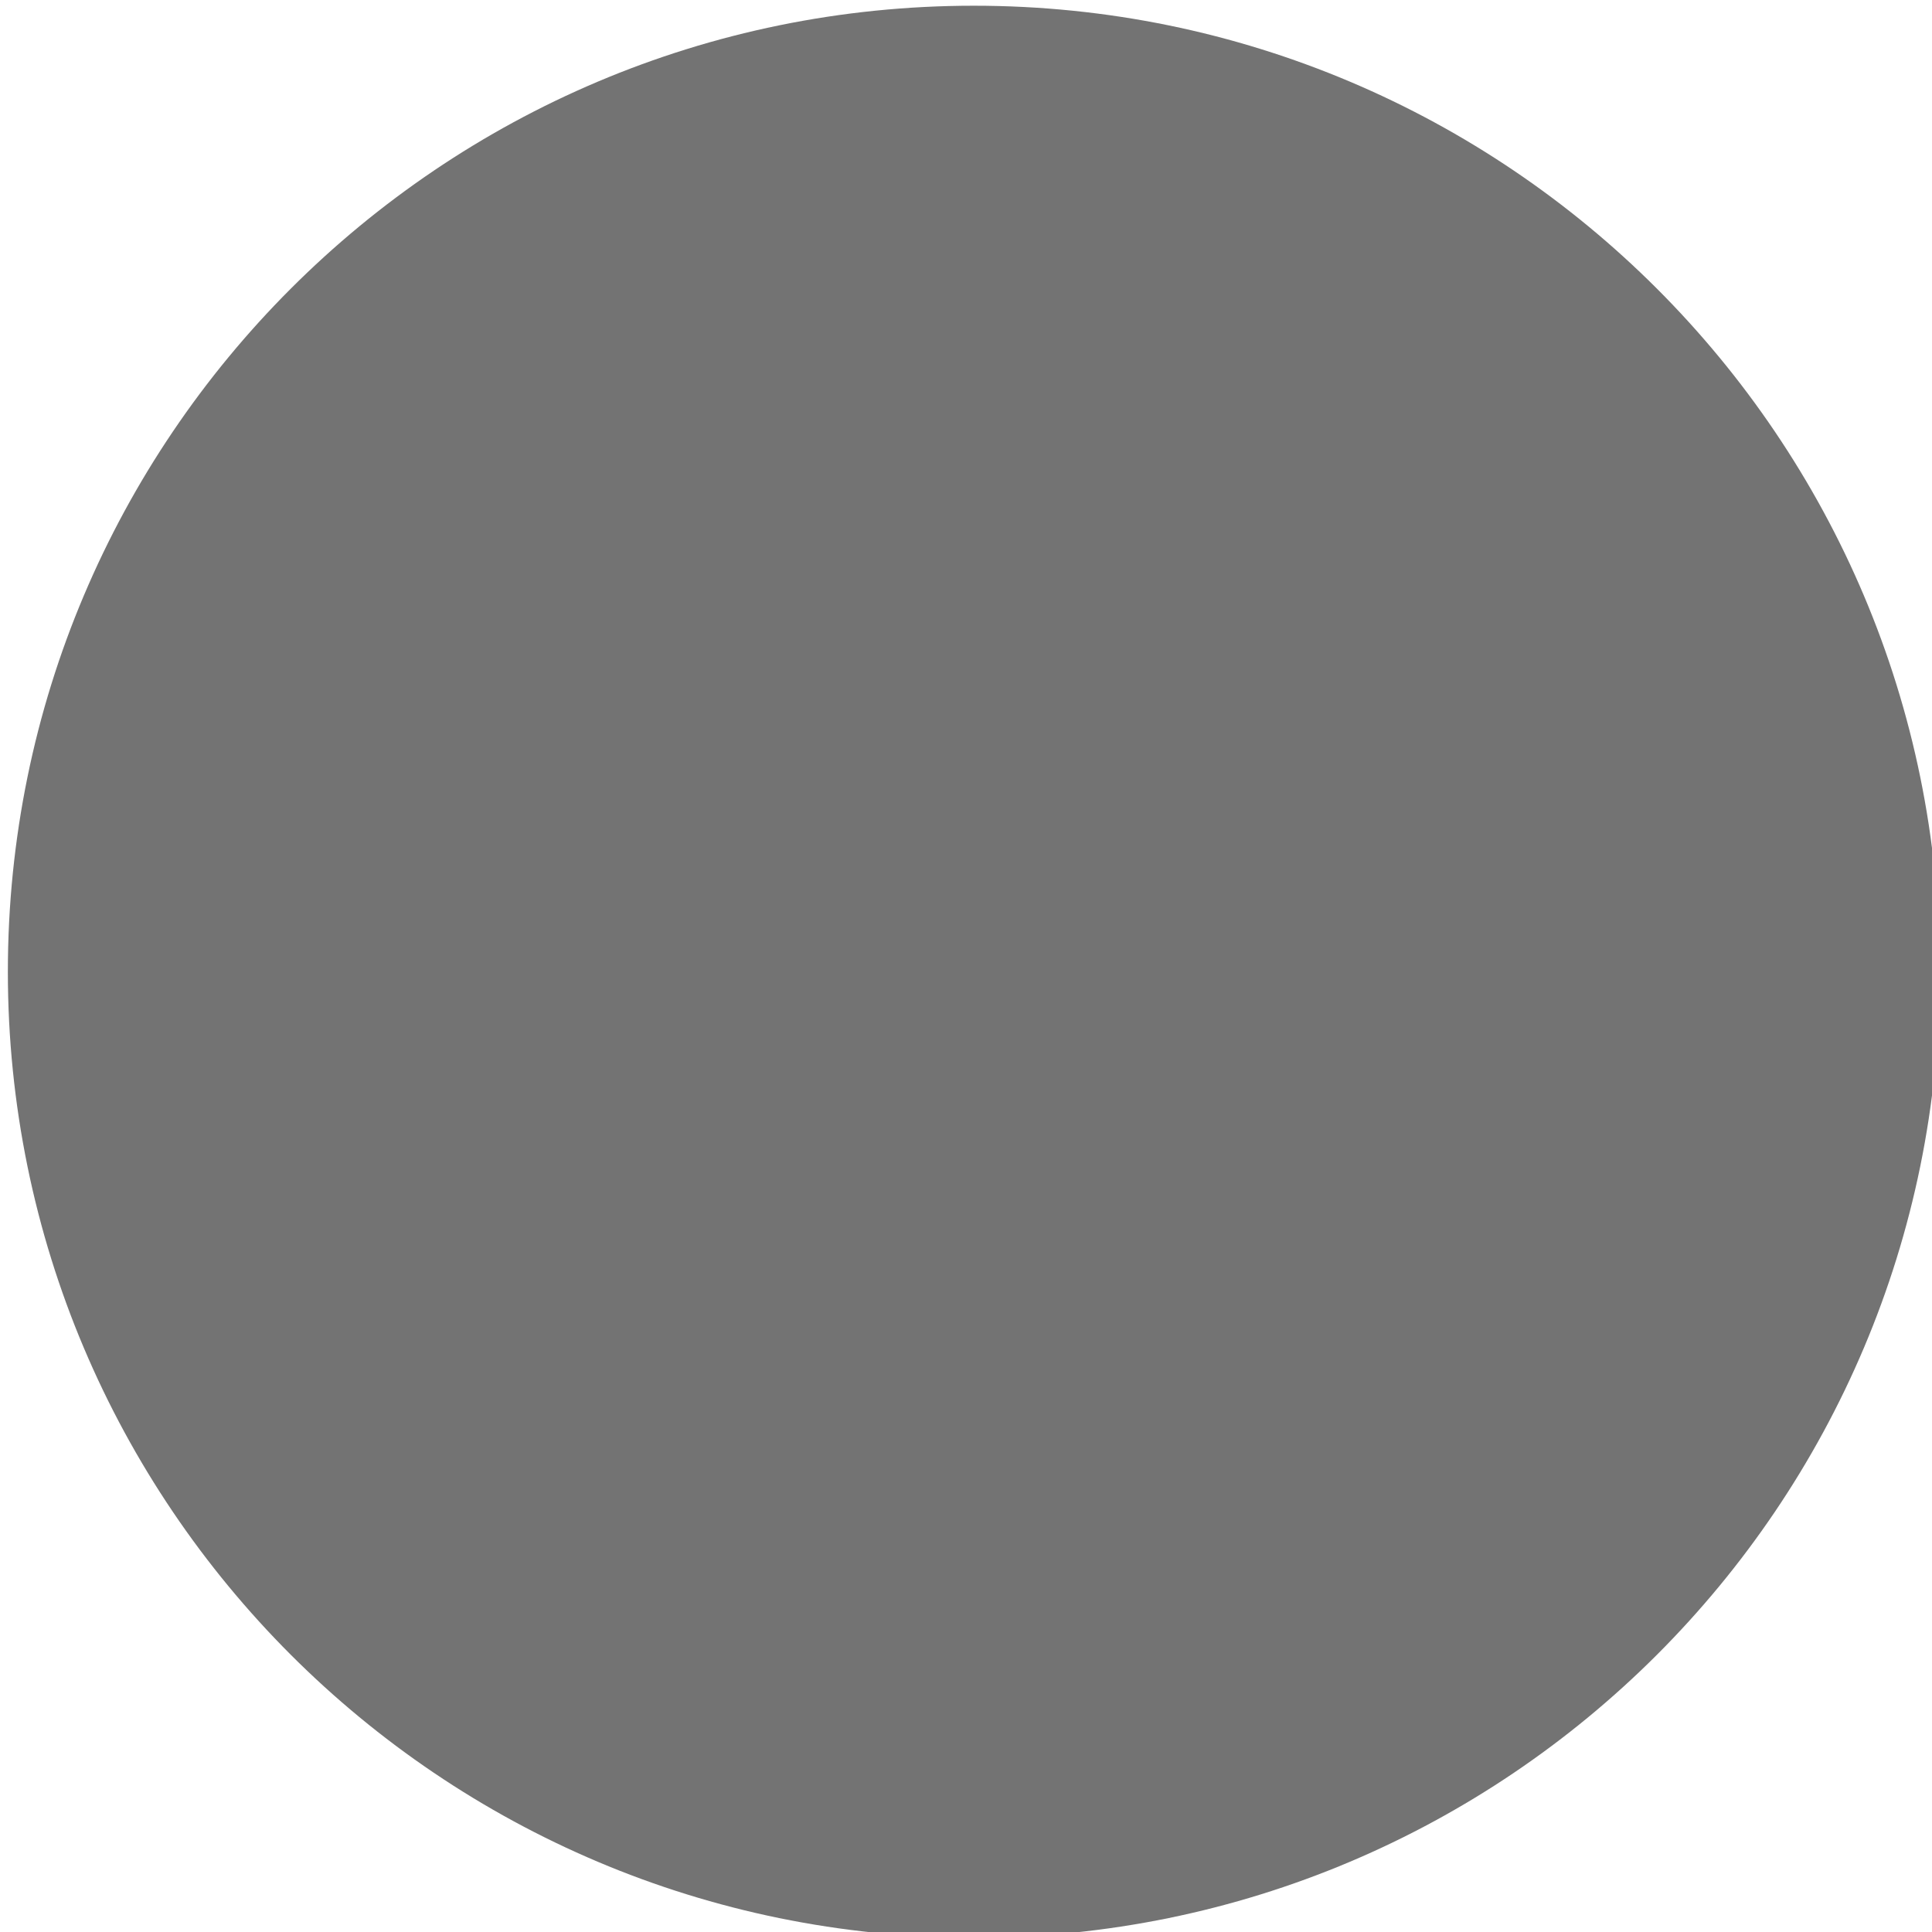
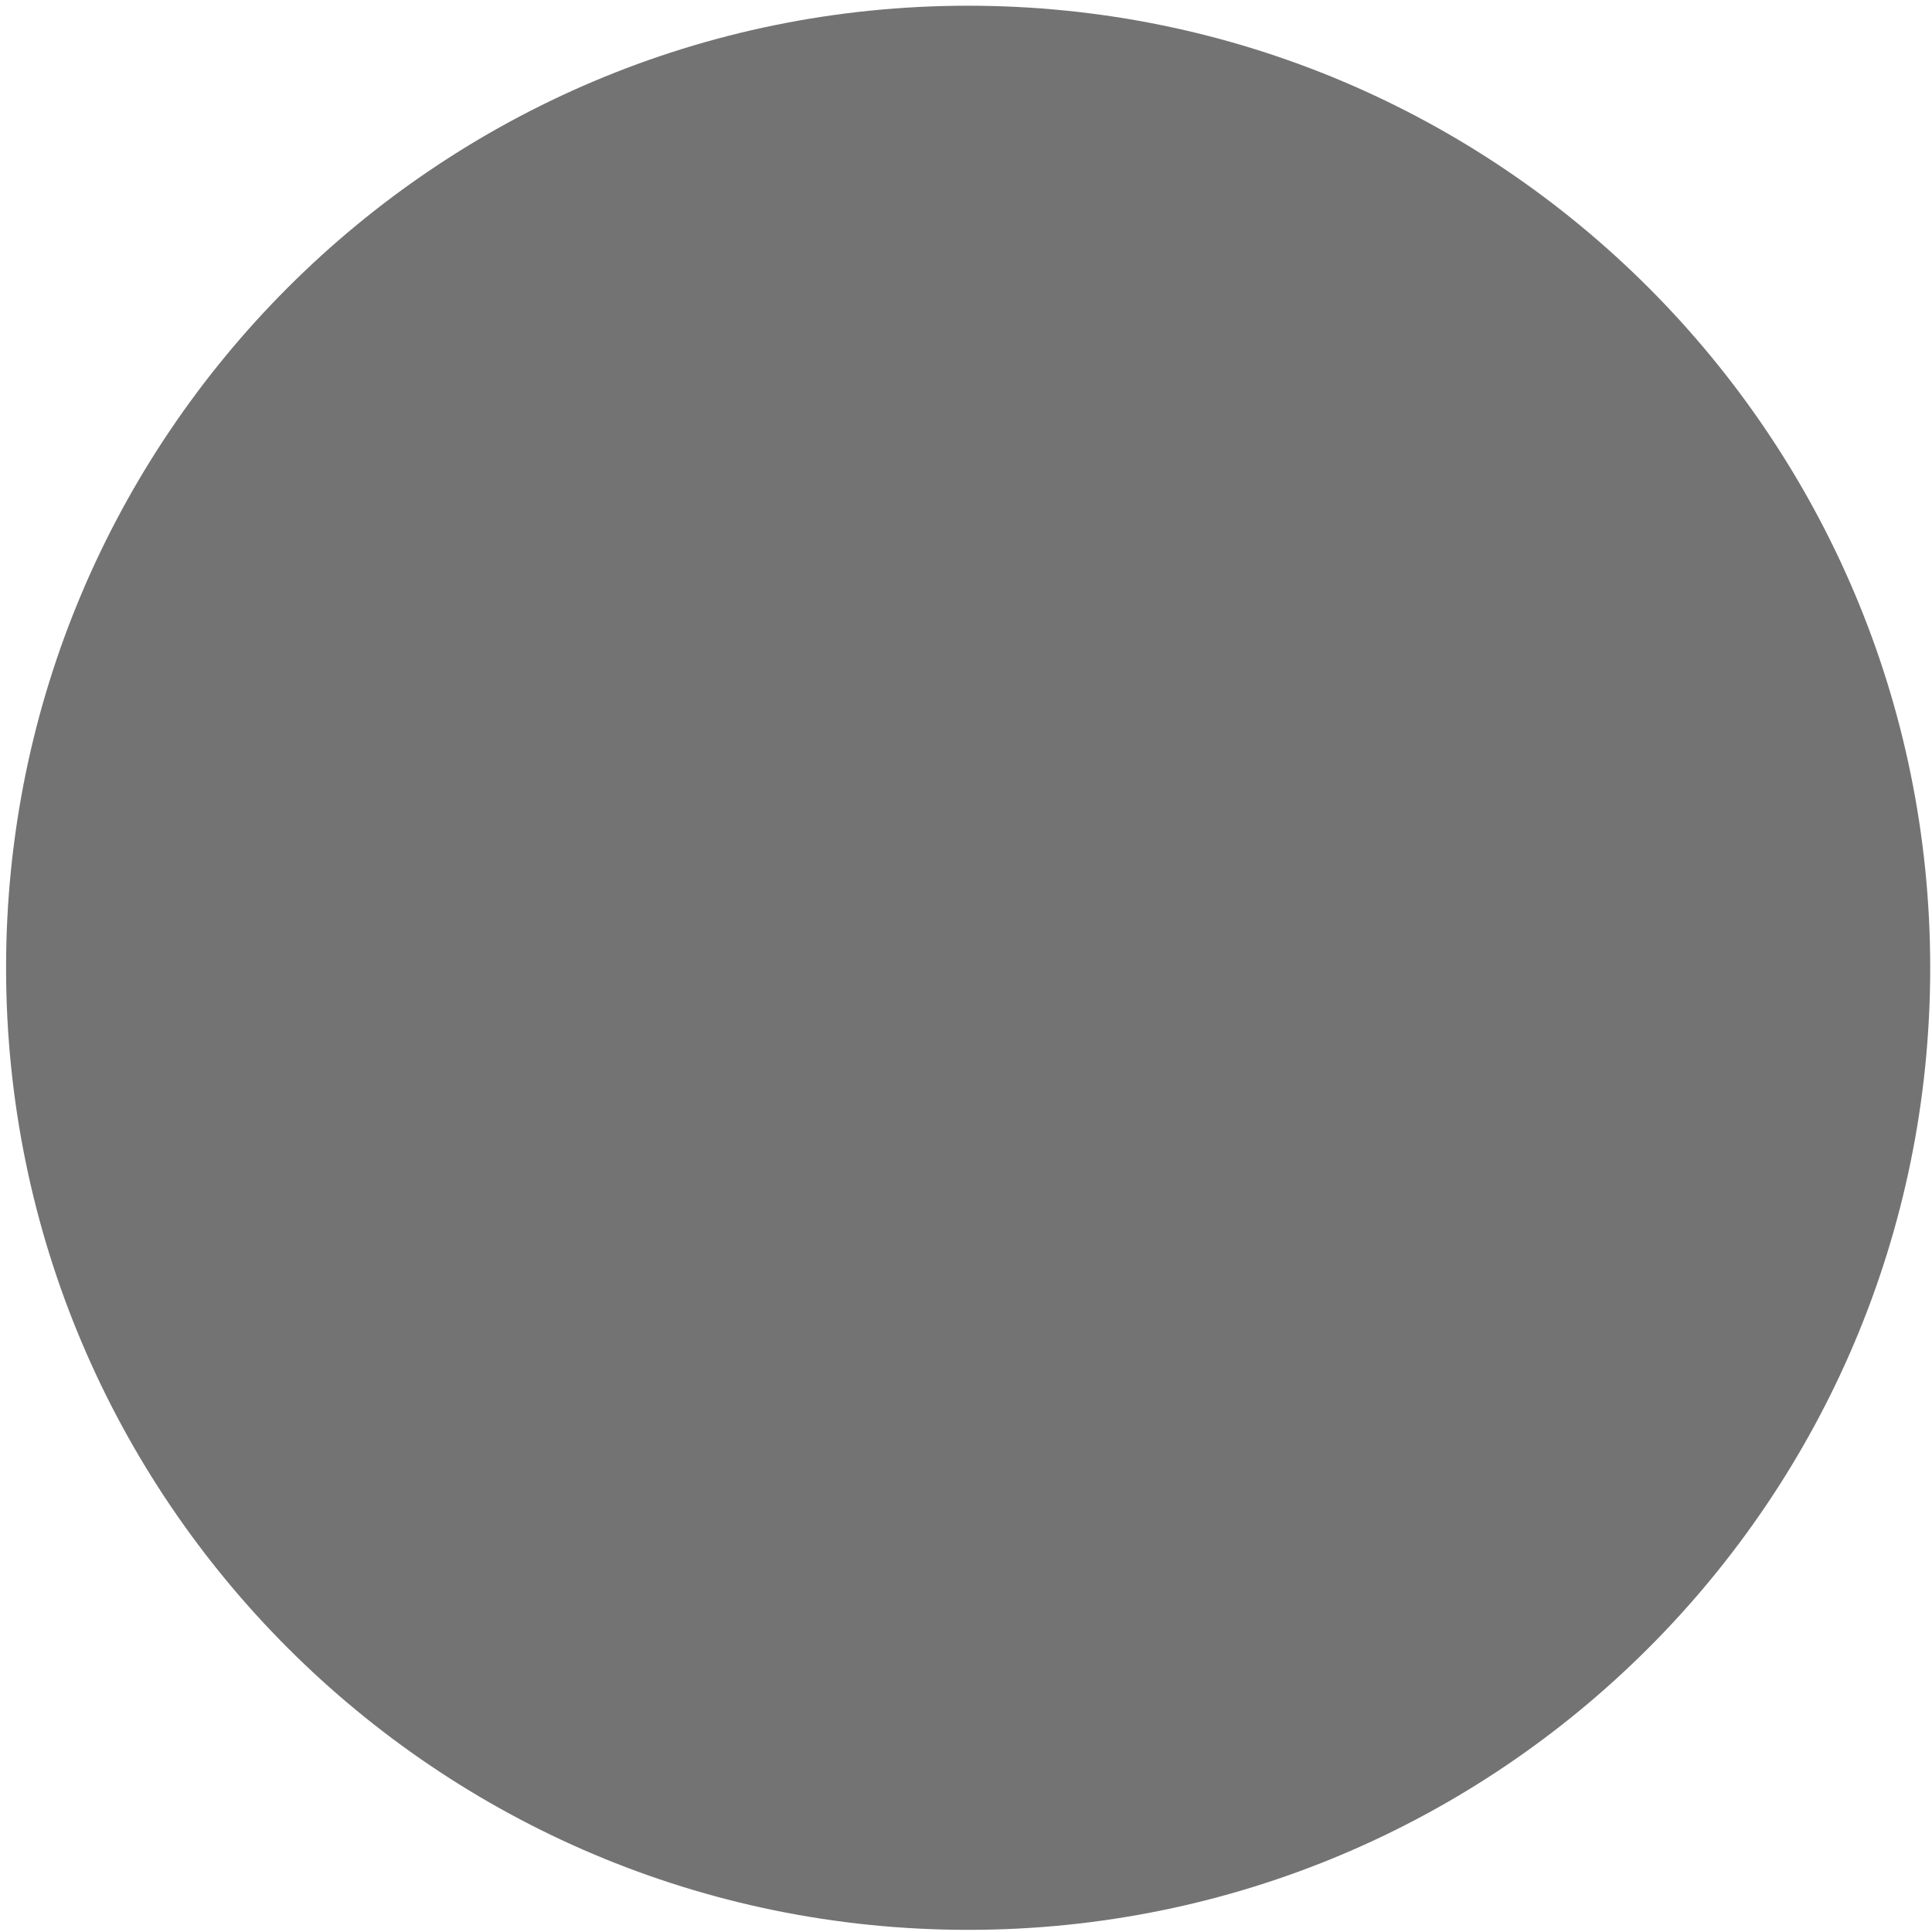
<svg xmlns="http://www.w3.org/2000/svg" width="1080" zoomAndPan="magnify" viewBox="0 0 810 810" height="1080" preserveAspectRatio="xMidYMid meet" version="1.0">
  <defs>
-     <clipPath id="9e0a7dbb33">
-       <path d="M 3.297 2.398 L 810 2.398 L 810 810 L 3.297 810 Z M 3.297 2.398 " clip-rule="nonzero" />
+     <clipPath id="97abd2fe27">
+       <path d="M 2.547 2.398 L 809.25 2.398 L 809.25 809.102 L 2.547 809.102 Z M 2.547 2.398 " clip-rule="nonzero" />
    </clipPath>
-     <clipPath id="7cd3dc1943">
-       <path d="M 408.297 2.398 C 184.625 2.398 3.297 183.723 3.297 407.398 C 3.297 631.074 184.625 812.398 408.297 812.398 C 631.973 812.398 813.297 631.074 813.297 407.398 C 813.297 183.723 631.973 2.398 408.297 2.398 Z M 408.297 2.398 " clip-rule="nonzero" />
+     <clipPath id="579a9ab1d2">
+       <path d="M 405.898 2.398 C 183.137 2.398 2.547 182.984 2.547 405.75 C 2.547 628.516 183.137 809.102 405.898 809.102 C 628.664 809.102 809.25 628.516 809.25 405.75 C 809.25 182.984 628.664 2.398 405.898 2.398 Z M 405.898 2.398 " clip-rule="nonzero" />
    </clipPath>
-     <clipPath id="3bf027480d">
-       <path d="M 0.297 0.398 L 807 0.398 L 807 808 L 0.297 808 Z M 0.297 0.398 " clip-rule="nonzero" />
+     <clipPath id="55df6ed6fd">
+       <path d="M 0.547 0.398 L 807.25 0.398 L 807.25 807.102 L 0.547 807.102 Z M 0.547 0.398 " clip-rule="nonzero" />
    </clipPath>
-     <clipPath id="8057657b13">
-       <path d="M 405.297 0.398 C 181.625 0.398 0.297 181.723 0.297 405.398 C 0.297 629.074 181.625 810.398 405.297 810.398 C 628.973 810.398 810.297 629.074 810.297 405.398 C 810.297 181.723 628.973 0.398 405.297 0.398 Z M 405.297 0.398 " clip-rule="nonzero" />
+     <clipPath id="531a1da4aa">
+       <path d="M 403.898 0.398 C 181.137 0.398 0.547 180.984 0.547 403.75 C 0.547 626.516 181.137 807.102 403.898 807.102 C 626.664 807.102 807.25 626.516 807.25 403.75 C 807.25 180.984 626.664 0.398 403.898 0.398 Z M 403.898 0.398 " clip-rule="nonzero" />
    </clipPath>
-     <clipPath id="489000160c">
-       <rect x="0" width="807" y="0" height="808" />
+     <clipPath id="90446f50c7">
+       <rect x="0" width="808" y="0" height="808" />
    </clipPath>
  </defs>
-   <g clip-path="url(#9e0a7dbb33)">
-     <g clip-path="url(#7cd3dc1943)">
-       <g transform="matrix(1, 0, 0, 1, 3, 2)">
-         <g clip-path="url(#489000160c)">
-           <g clip-path="url(#3bf027480d)">
-             <g clip-path="url(#8057657b13)">
-               <path fill="#737373" d="M 0.297 0.398 L 810.297 0.398 L 810.297 810.398 L 0.297 810.398 Z M 0.297 0.398 " fill-opacity="1" fill-rule="nonzero" />
+   <g clip-path="url(#97abd2fe27)">
+     <g clip-path="url(#579a9ab1d2)">
+       <g transform="matrix(1, 0, 0, 1, 2, 2)">
+         <g clip-path="url(#90446f50c7)">
+           <g clip-path="url(#55df6ed6fd)">
+             <g clip-path="url(#531a1da4aa)">
+               <path fill="#737373" d="M 0.547 0.398 L 807.25 0.398 L 807.25 807.102 L 0.547 807.102 Z M 0.547 0.398 " fill-opacity="1" fill-rule="nonzero" />
            </g>
          </g>
        </g>
      </g>
    </g>
  </g>
</svg>
